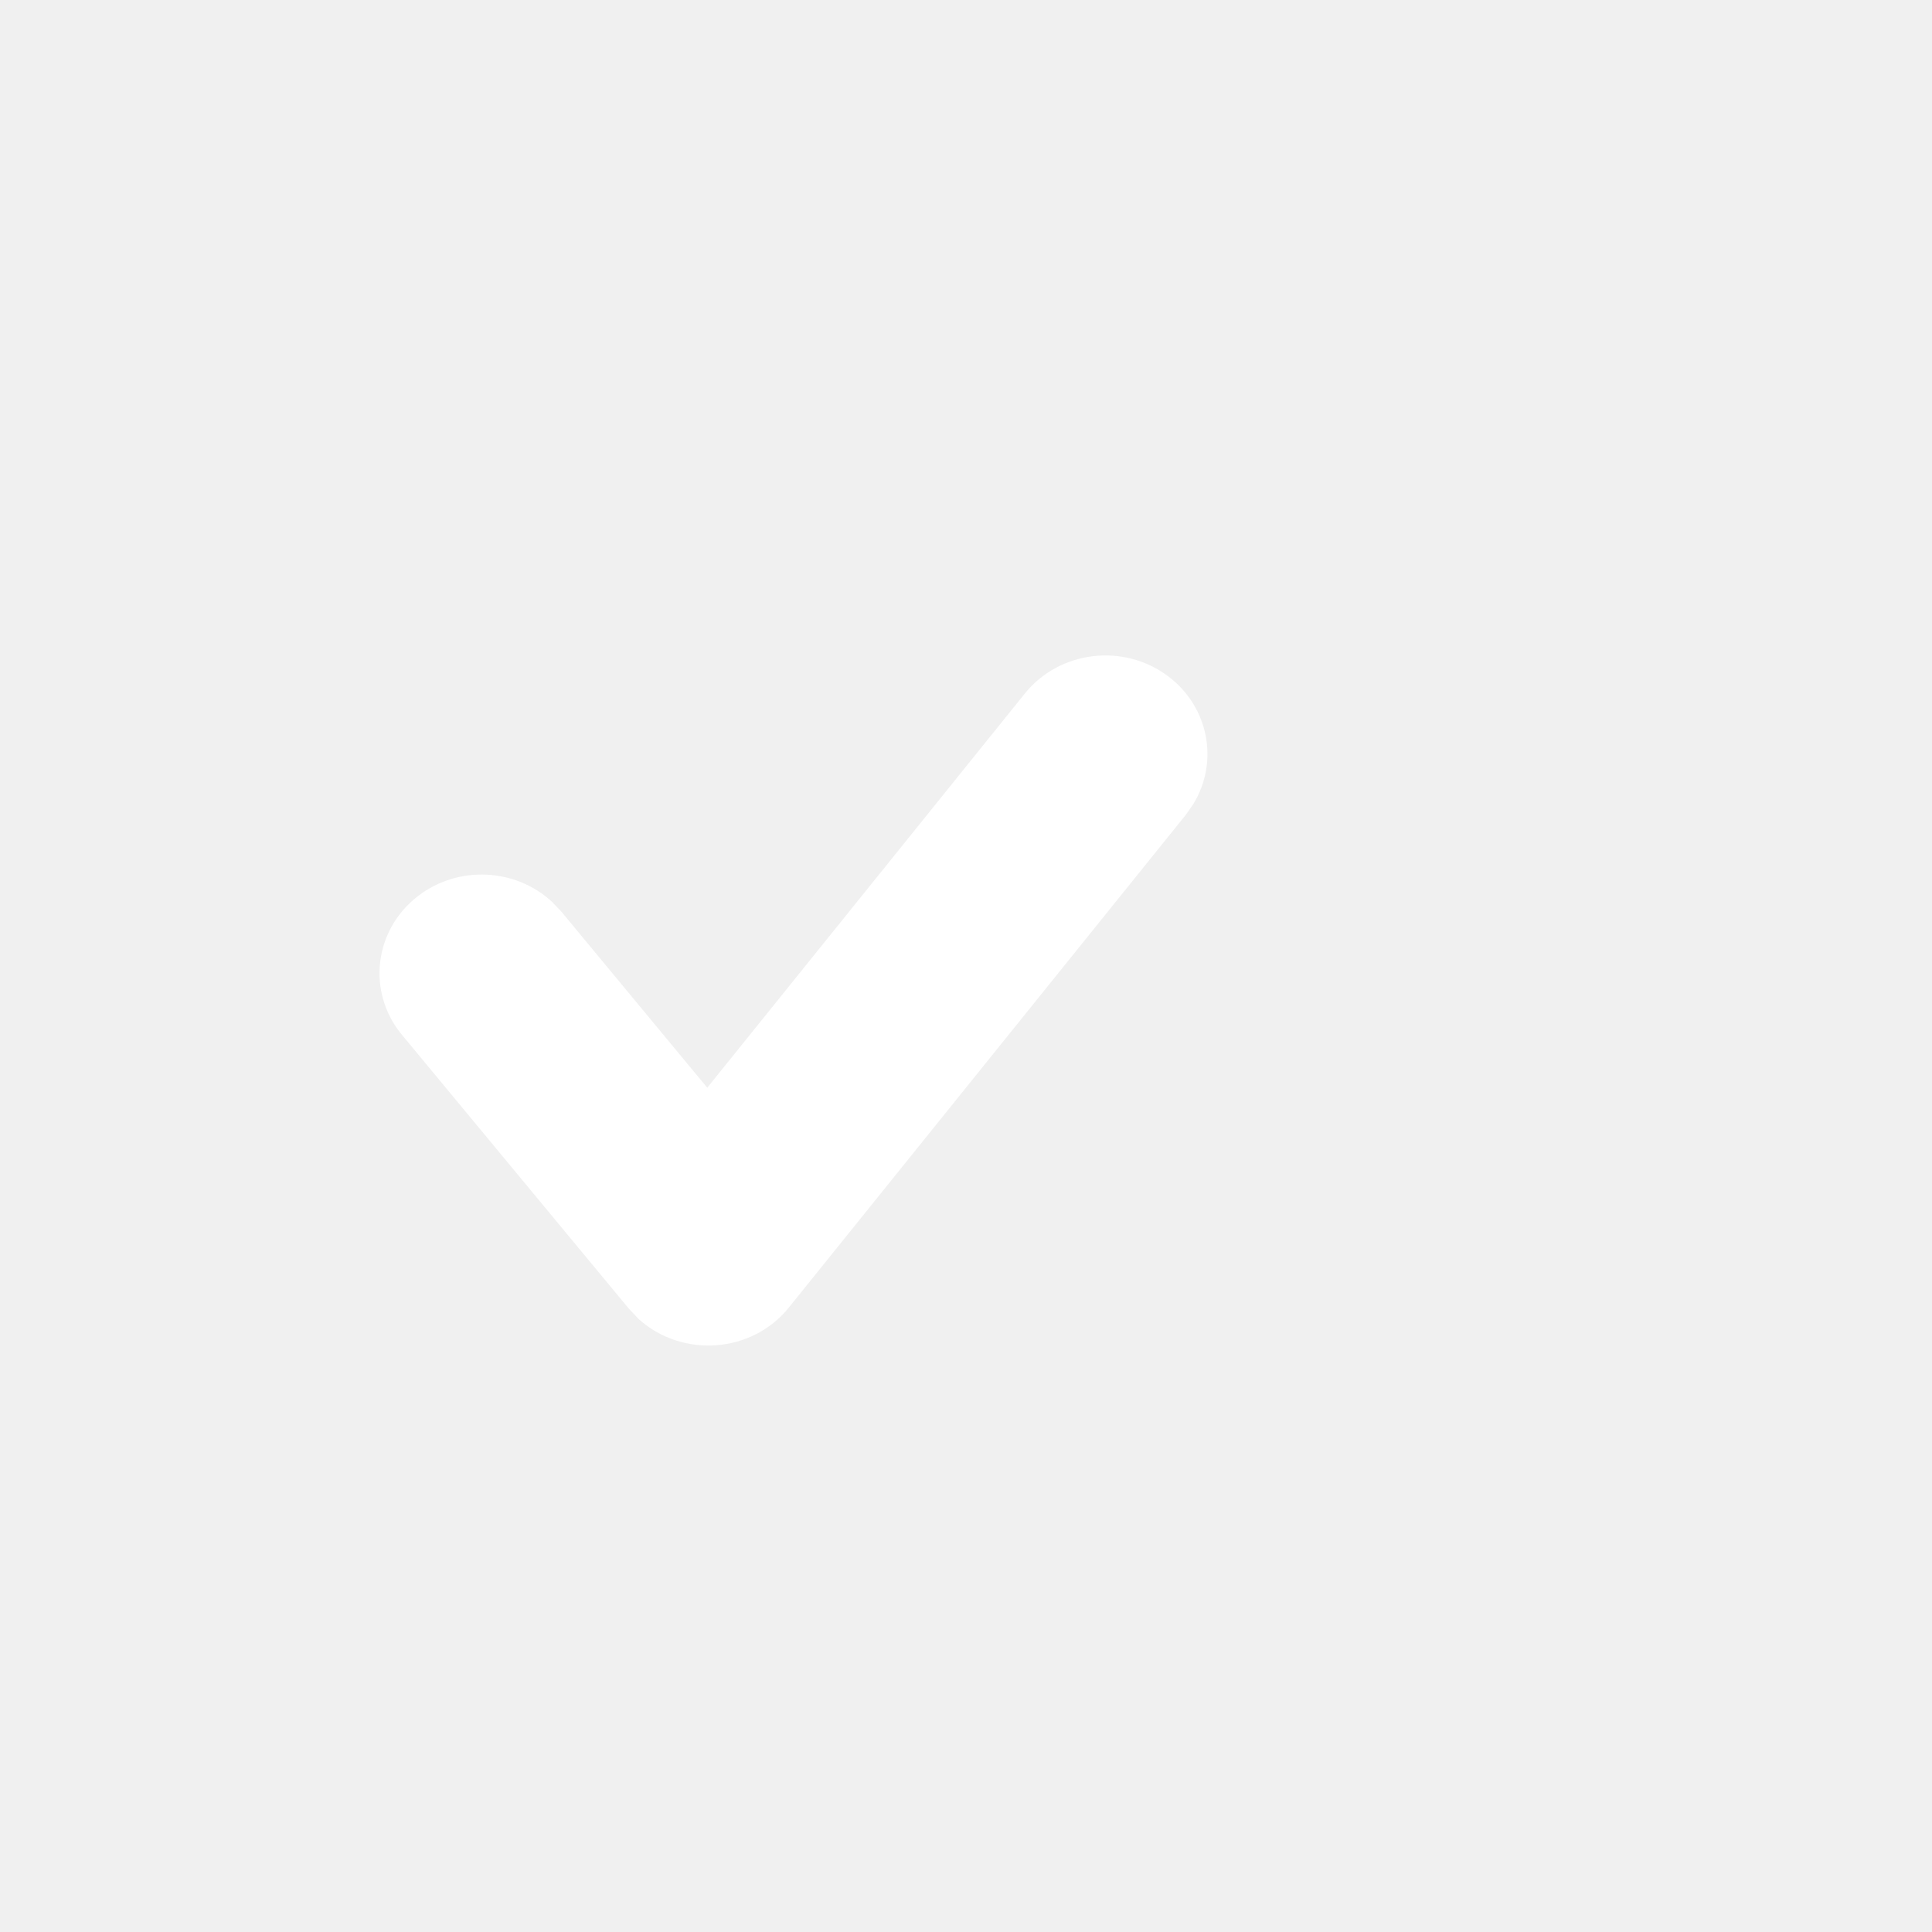
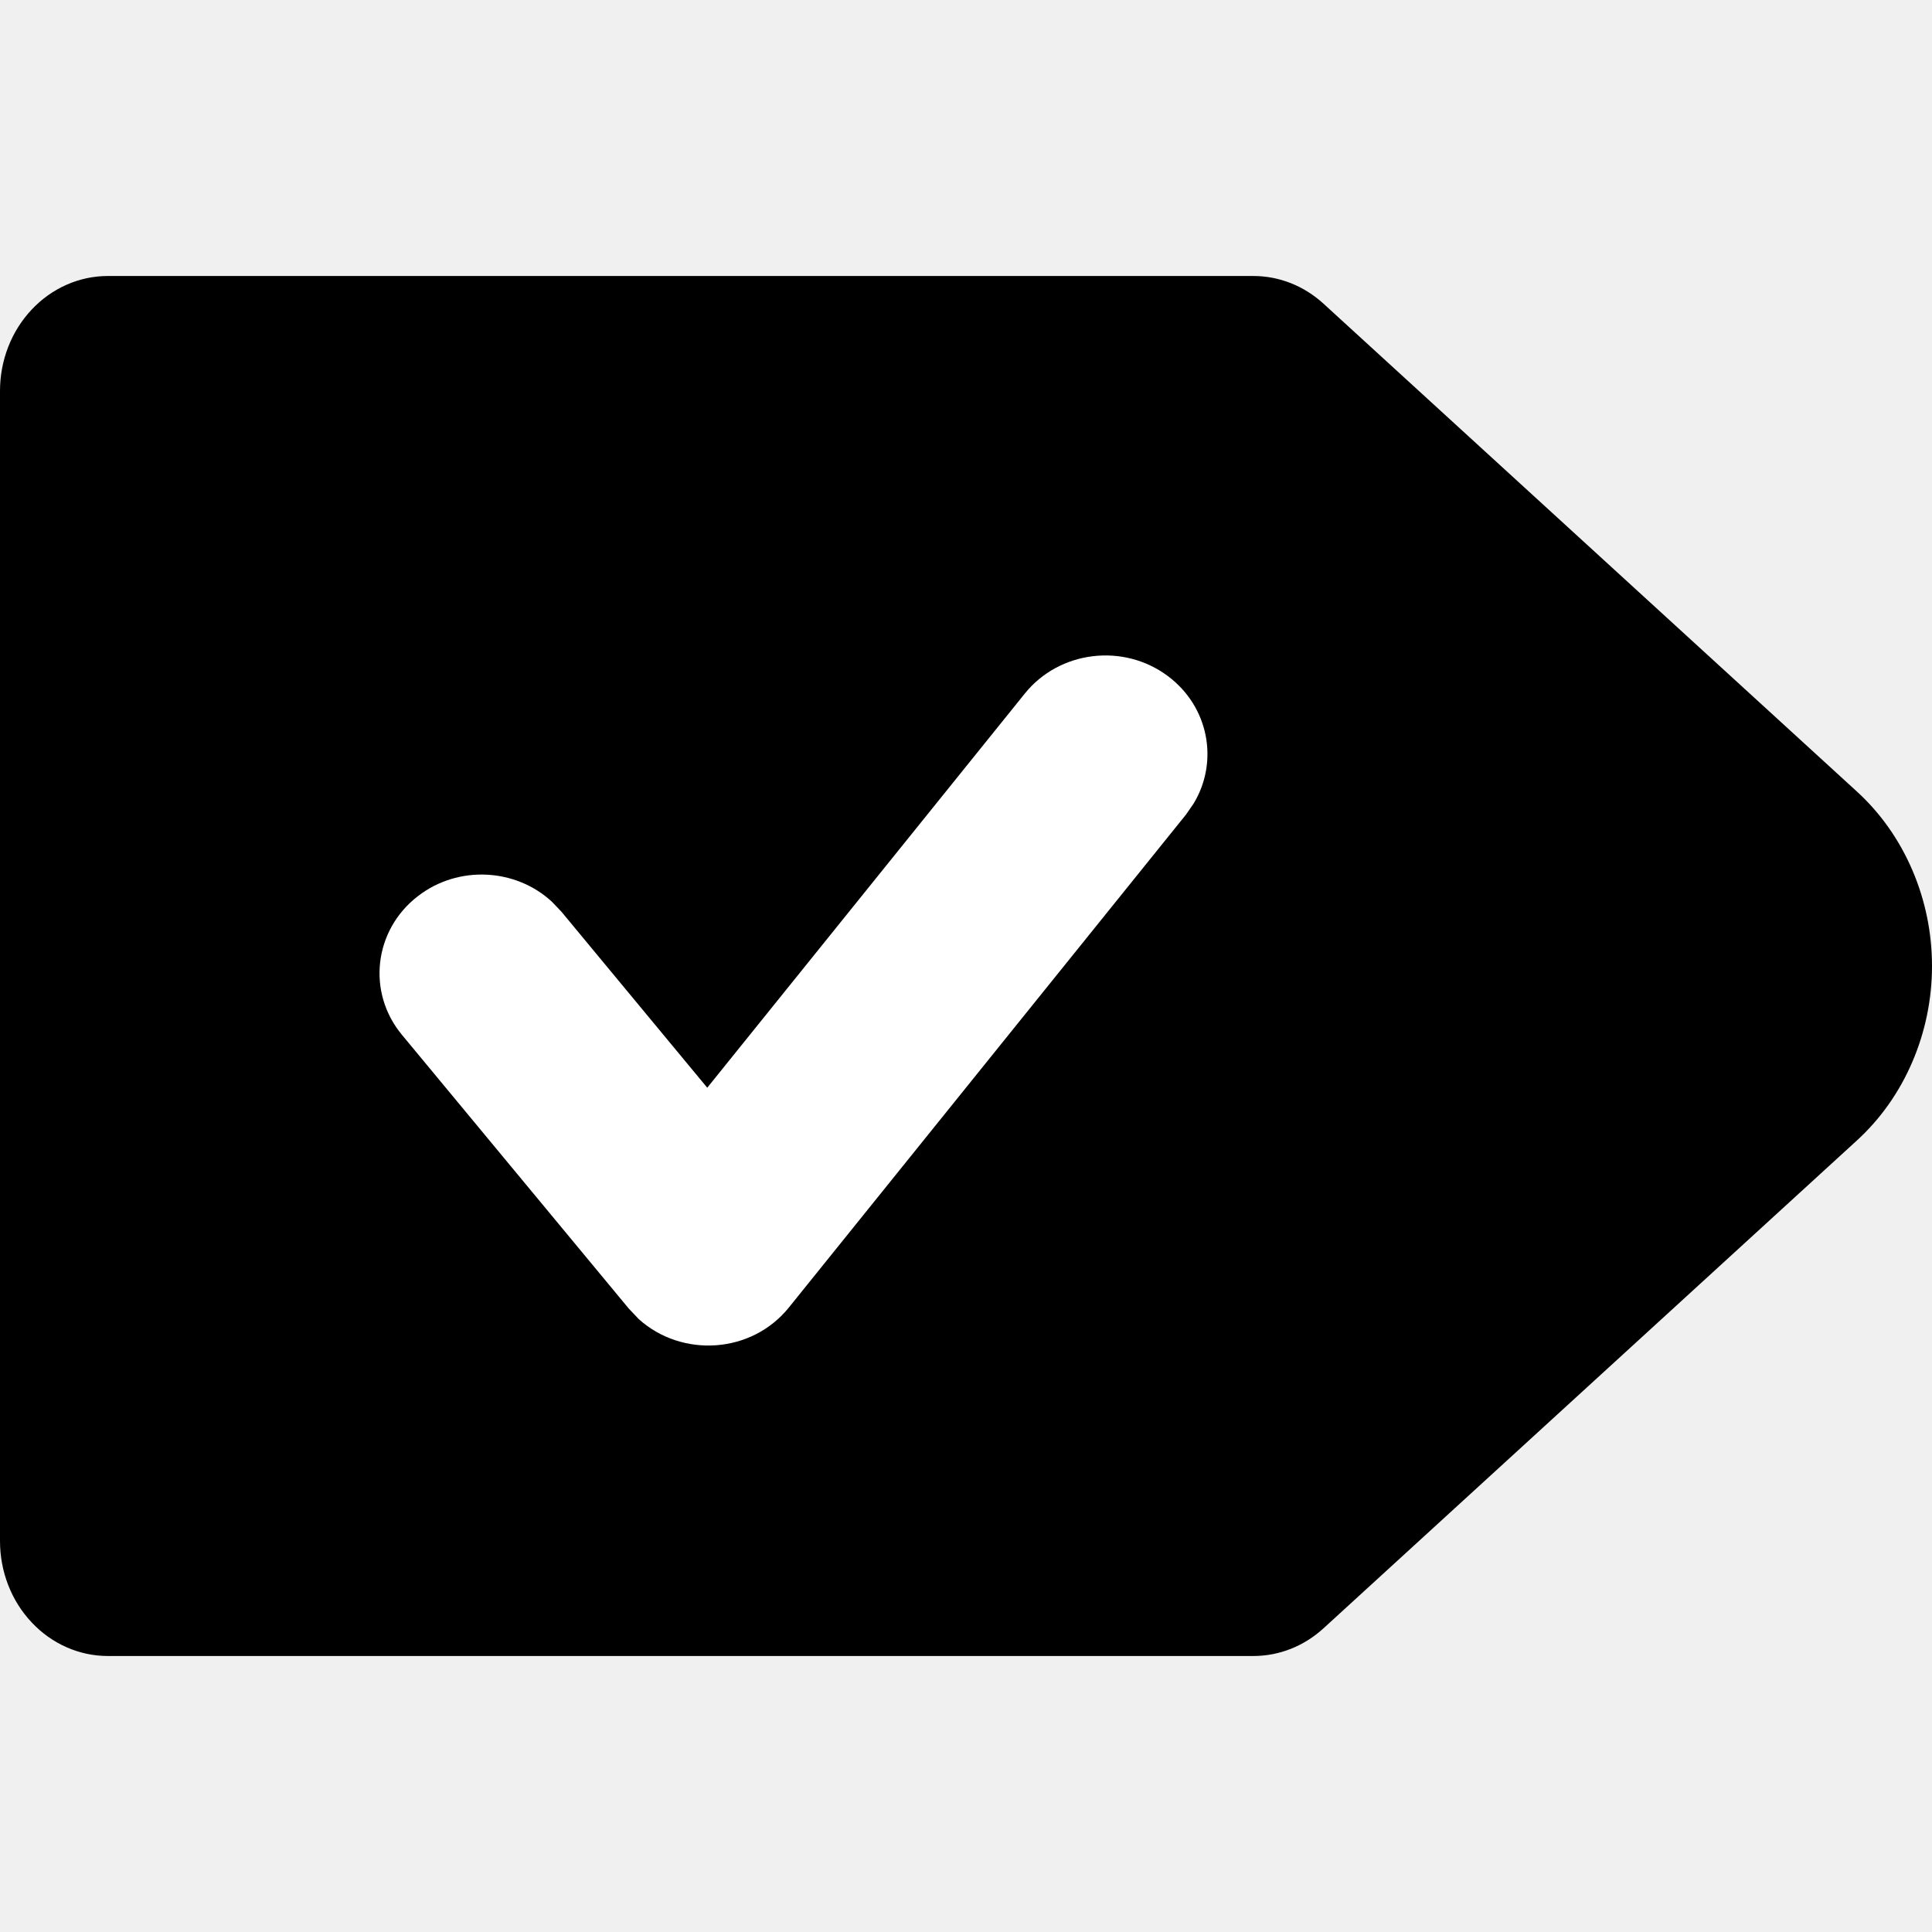
- <svg xmlns="http://www.w3.org/2000/svg" width="14" height="14" viewBox="0 0 14 14" fill="none">
+ <svg xmlns="http://www.w3.org/2000/svg" width="14" height="14" viewBox="0 0 14 14">
  <path d="M9.083 2H0.781C0.574 2 0.375 2.088 0.229 2.244C0.082 2.4 0 2.612 0 2.833V11.167C0 11.388 0.082 11.6 0.229 11.756C0.375 11.912 0.574 12 0.781 12H9.083C9.269 12 9.449 11.929 9.591 11.799L13.455 8.265C13.626 8.109 13.763 7.915 13.857 7.696C13.951 7.478 14 7.24 14 7C14 6.76 13.951 6.522 13.857 6.304C13.763 6.085 13.626 5.891 13.455 5.735L9.591 2.201C9.449 2.071 9.269 2 9.083 2Z" />
  <path fill-rule="evenodd" clip-rule="evenodd" d="M8.464 4.9C8.142 4.658 7.677 4.714 7.426 5.026L5.125 7.882L4.067 6.605L3.999 6.534C3.736 6.291 3.32 6.268 3.028 6.494C2.709 6.74 2.657 7.19 2.912 7.498L4.556 9.482L4.629 9.559C4.941 9.84 5.446 9.811 5.717 9.474L8.594 5.903L8.65 5.822C8.833 5.518 8.76 5.122 8.464 4.9Z" fill="white" />
</svg>
